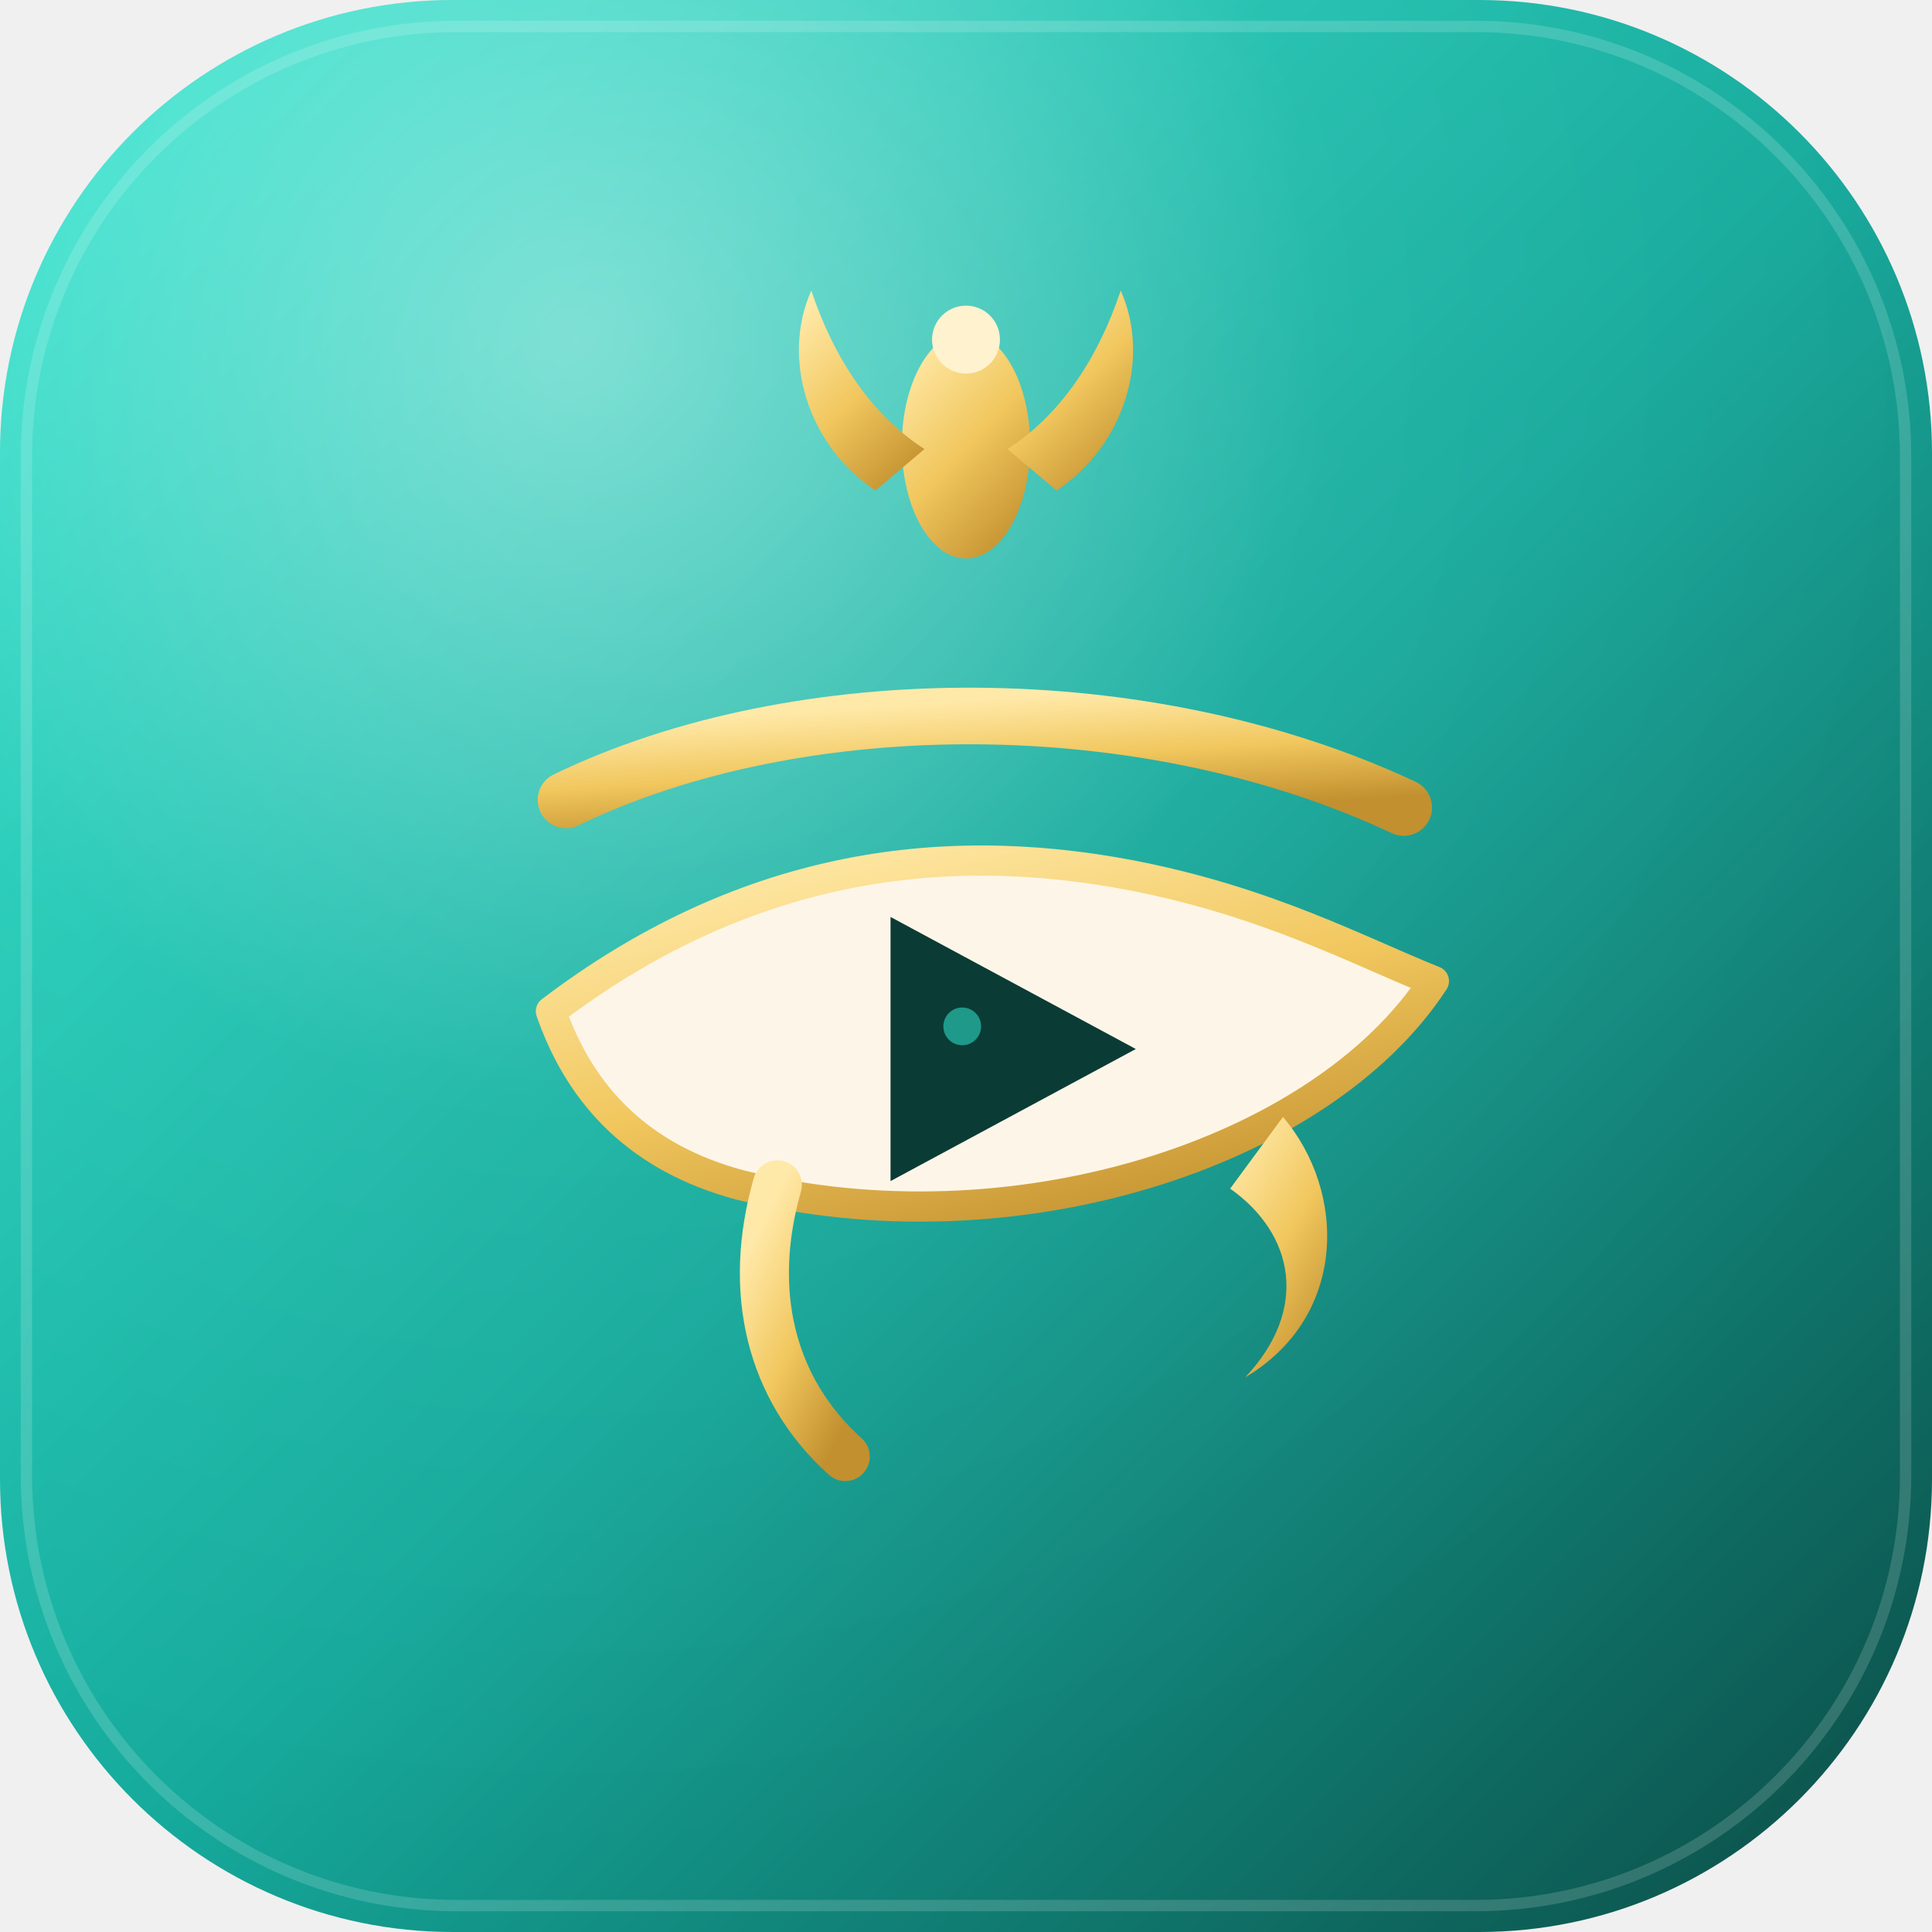
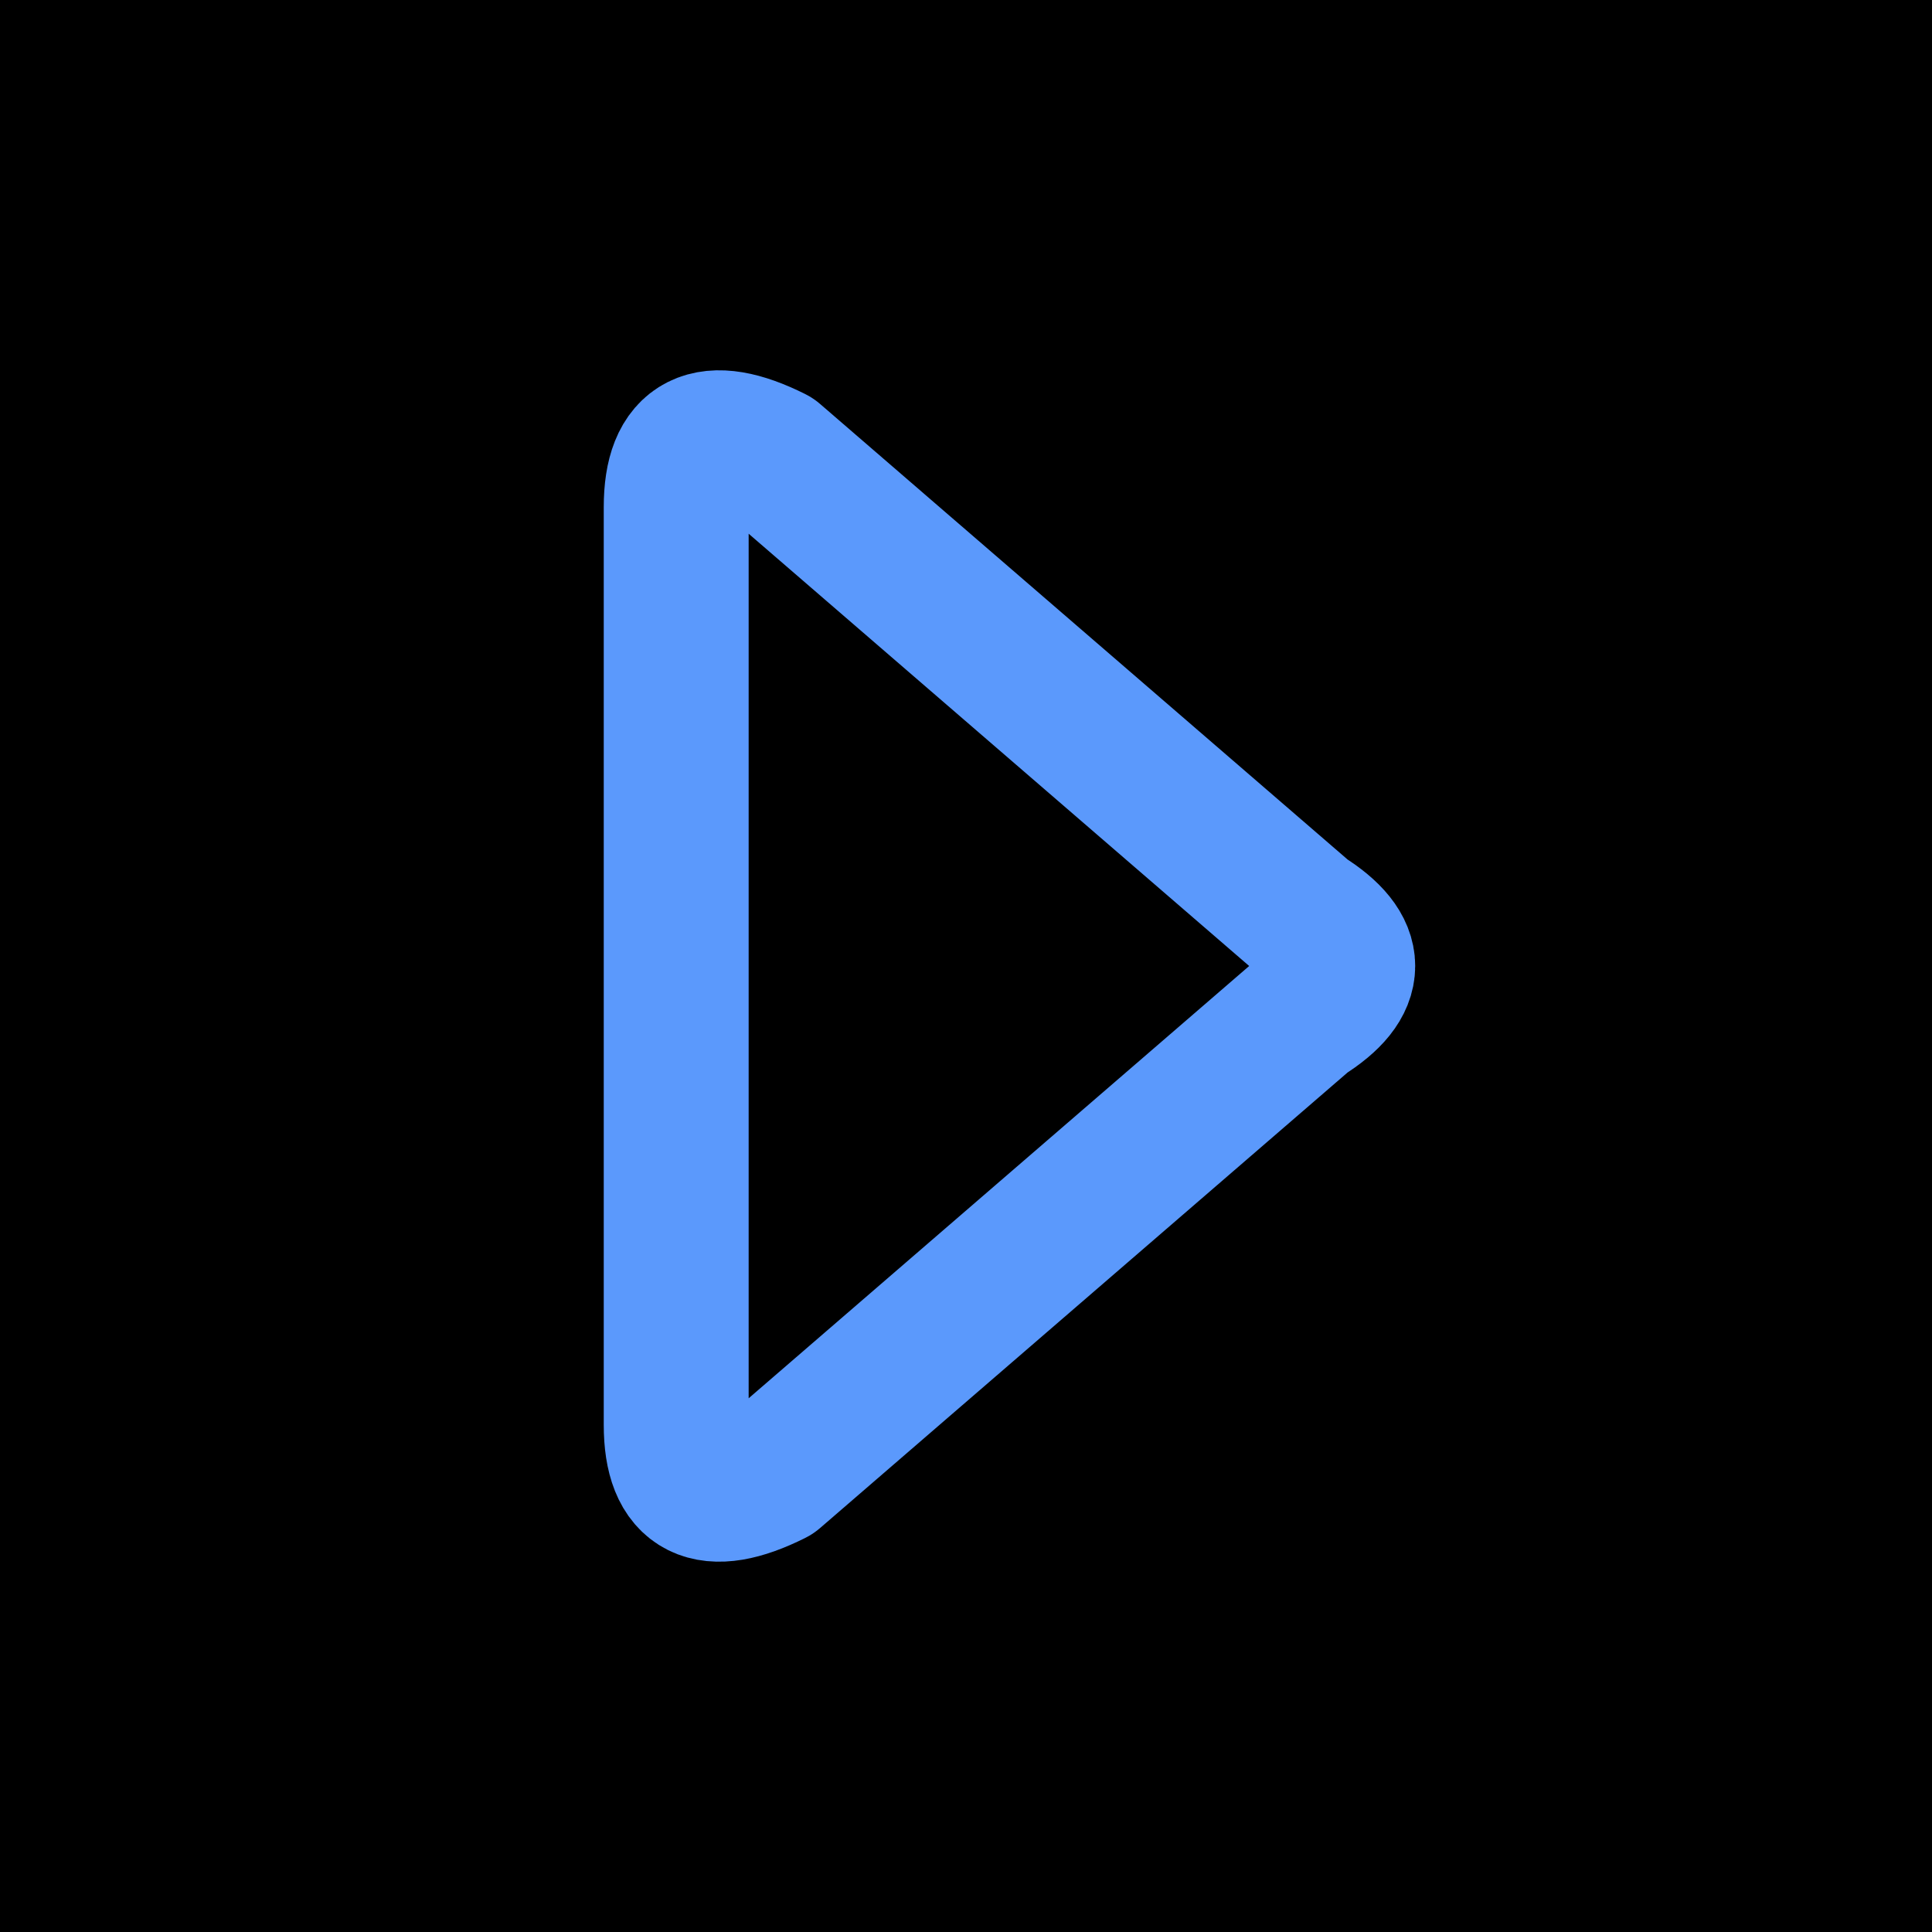
- <svg xmlns="http://www.w3.org/2000/svg" viewBox="0 0 512 512" role="img" aria-label="Osiris Watch">
-   <defs>
-     <linearGradient id="osirisG" x1="0" y1="0" x2="1" y2="1">
-       <stop offset="0" stop-color="#2ee6cf" />
-       <stop offset="0.52" stop-color="#15a99b" />
-       <stop offset="1" stop-color="#0b4a44" />
-     </linearGradient>
-     <linearGradient id="osirisGold" x1="0.2" y1="0" x2="0.8" y2="1">
-       <stop offset="0" stop-color="#ffe9a8" />
-       <stop offset="0.5" stop-color="#f1c75e" />
-       <stop offset="1" stop-color="#c2902f" />
-     </linearGradient>
-     <radialGradient id="osirisShine" cx="0.3" cy="0.18" r="0.78">
-       <stop offset="0" stop-color="#ffffff" stop-opacity="0.42" />
-       <stop offset="0.5" stop-color="#ffffff" stop-opacity="0.05" />
-       <stop offset="1" stop-color="#ffffff" stop-opacity="0" />
-     </radialGradient>
-   </defs>
-   <rect width="512" height="512" rx="120" fill="url(#osirisG)" />
-   <rect width="512" height="512" rx="120" fill="url(#osirisShine)" />
-   <rect x="7" y="7" width="498" height="498" rx="114" fill="none" stroke="#ffffff" stroke-opacity="0.16" stroke-width="3" />
-   <g fill="url(#osirisGold)">
-     <ellipse cx="256" cy="118" rx="17" ry="30" />
-     <path d="M232 130 C214 118 207 95 215 77 C221 95 231 110 245 119 Z" />
-     <path d="M280 130 C298 118 305 95 297 77 C291 95 281 110 267 119 Z" />
-     <circle cx="256" cy="90" r="9" fill="#fff2cf" />
-   </g>
-   <path d="M150 212 C212 182 304 182 372 214" fill="none" stroke="url(#osirisGold)" stroke-width="15" stroke-linecap="round" />
-   <path d="M146 268 C196 230 248 222 300 232 C336 239 360 252 380 260 C350 306 268 332 196 314 C170 307 154 291 146 268 Z" fill="#fdf6e8" stroke="url(#osirisGold)" stroke-width="8" stroke-linejoin="round" />
-   <path d="M236 243 L236 313 L301 278 Z" fill="#0b3b35" />
-   <circle cx="255" cy="272" r="5" fill="#2ee6cf" opacity="0.55" />
-   <path d="M206 314 C198 342 204 368 224 386" fill="none" stroke="url(#osirisGold)" stroke-width="13" stroke-linecap="round" />
-   <path d="M340 296 C357 316 357 349 330 365 C347 347 343 327 326 315 Z" fill="url(#osirisGold)" />
+ <svg xmlns="http://www.w3.org/2000/svg" viewBox="0 0 400 400" width="400" height="400">
+   <rect x="0" y="0" width="400" height="400" fill="#000000" />
+   <path d="M 140 105            Q 140 85 160 95            L 270 190            Q 286 200 270 210            L 160 305            Q 140 315 140 295            Z" fill="none" stroke="#5b99fc" stroke-width="30" stroke-linejoin="round" stroke-linecap="round" />
</svg>
